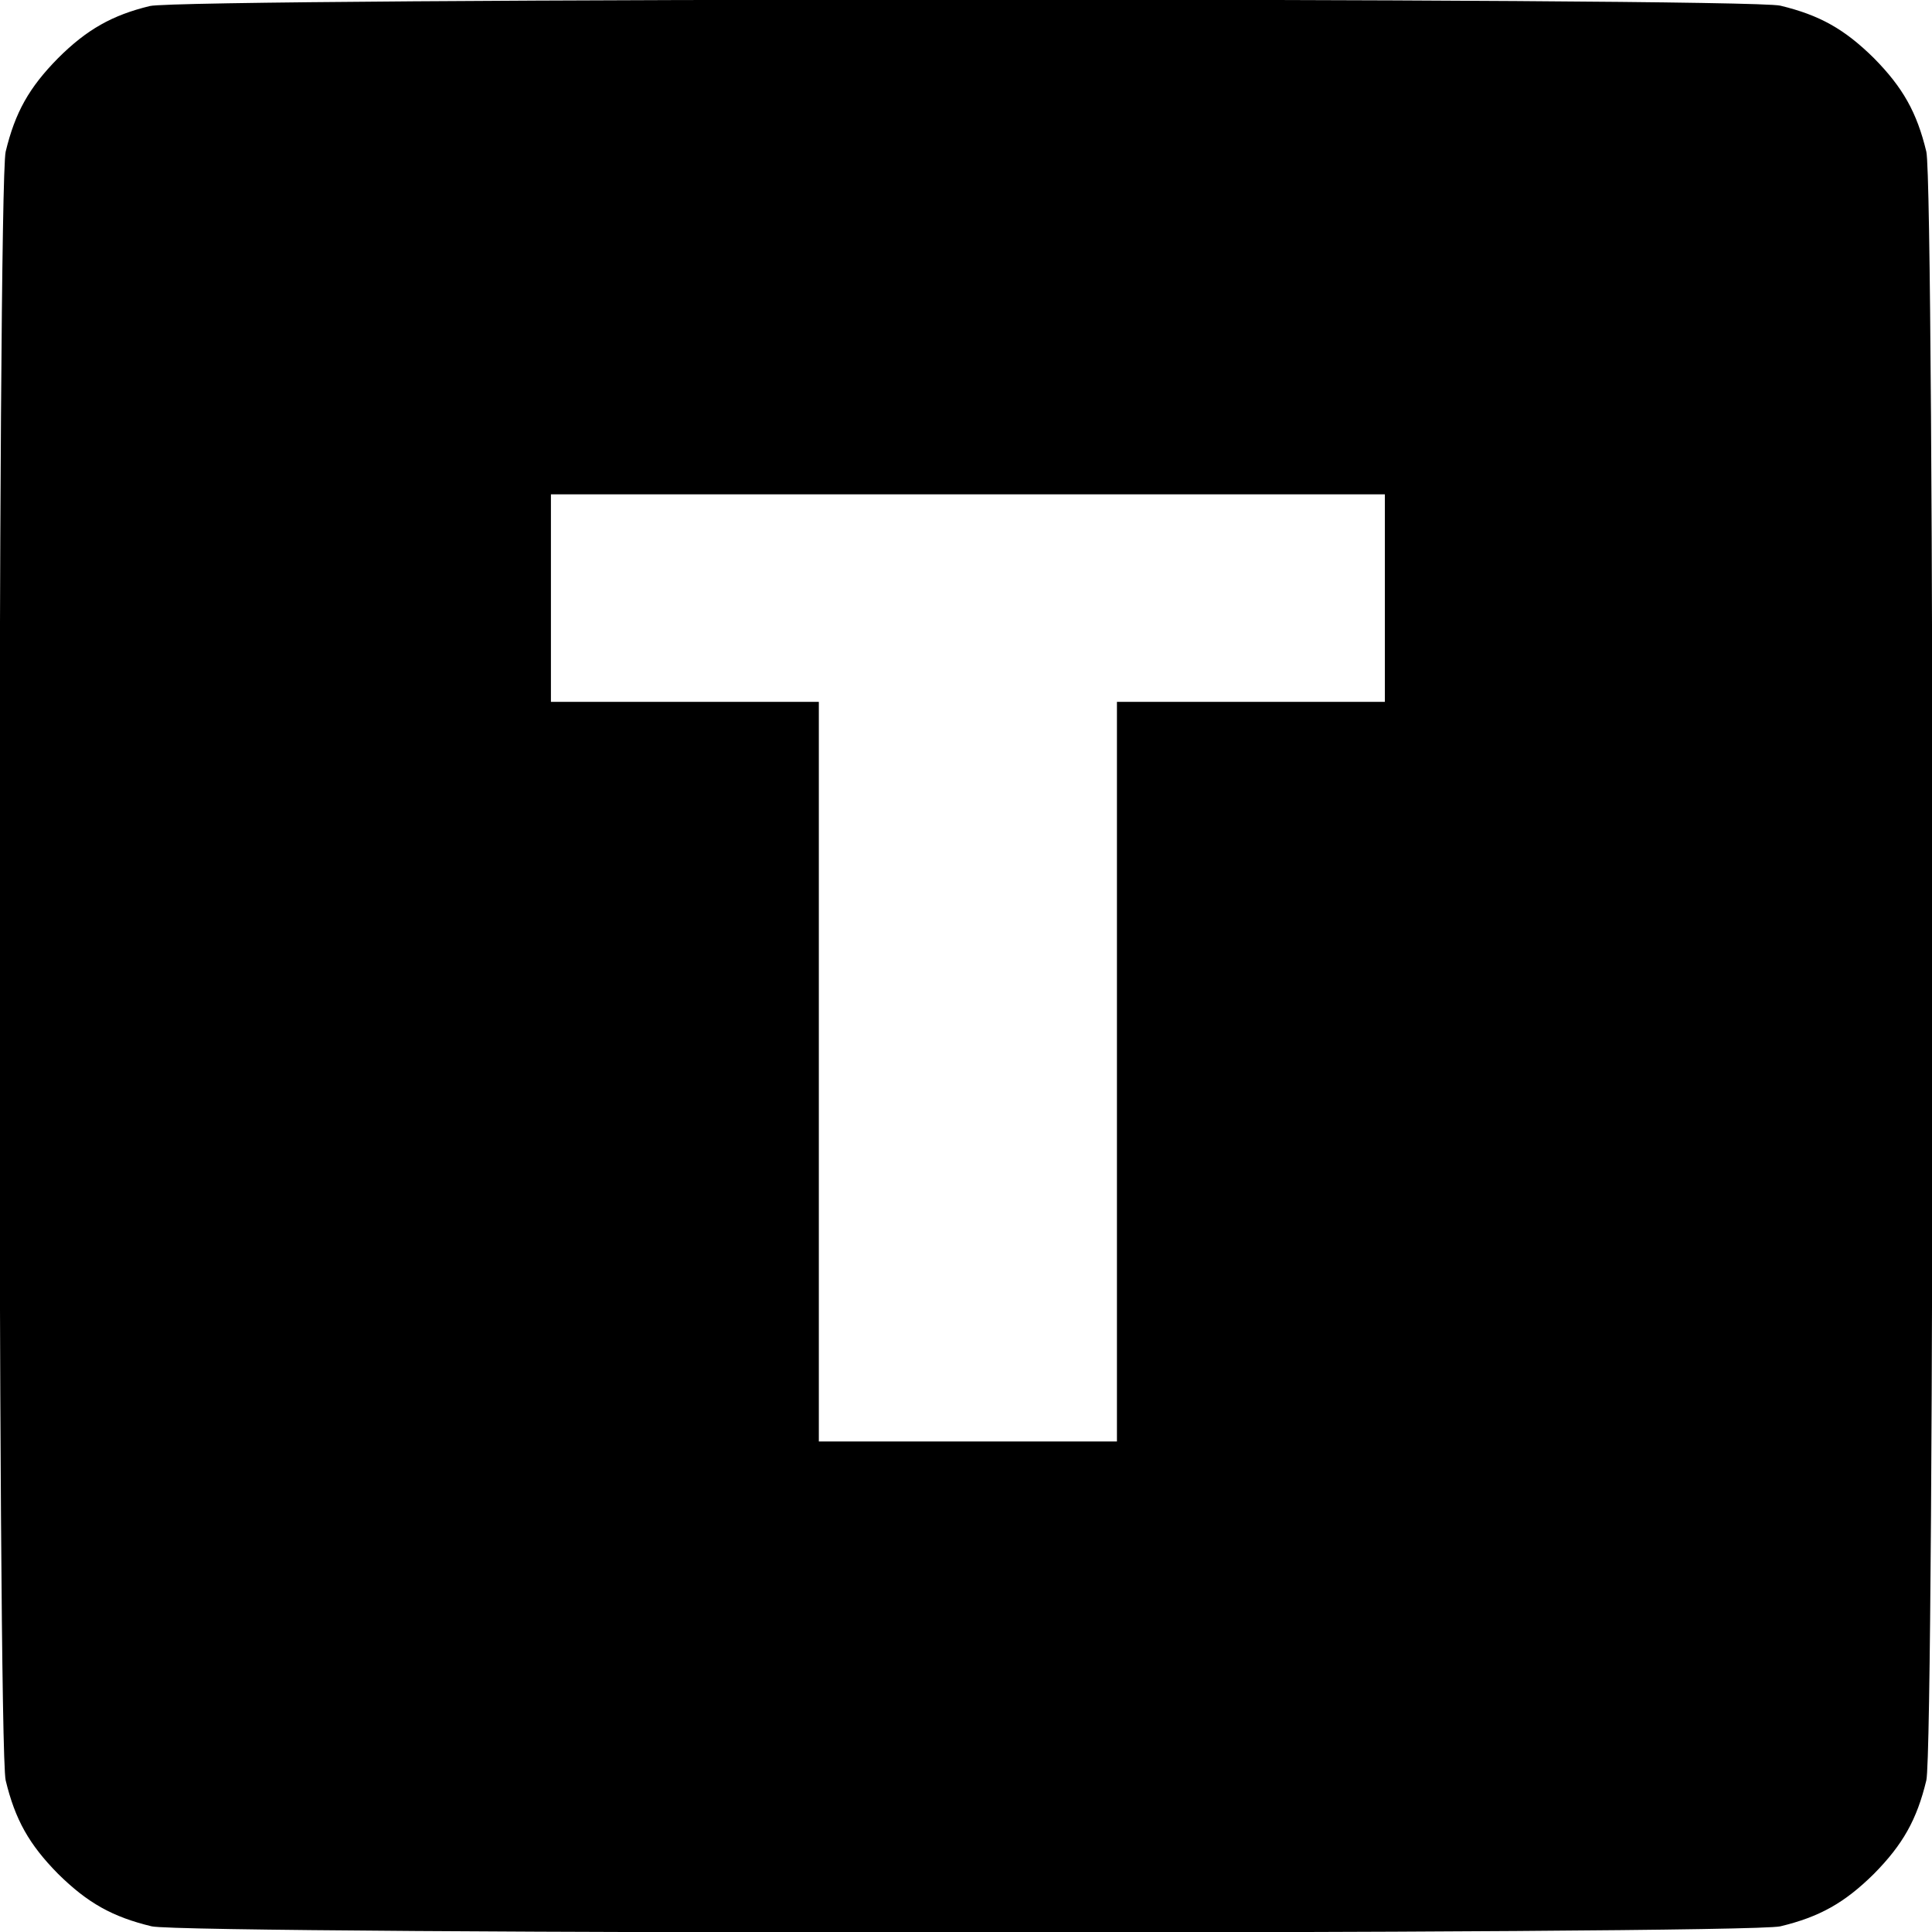
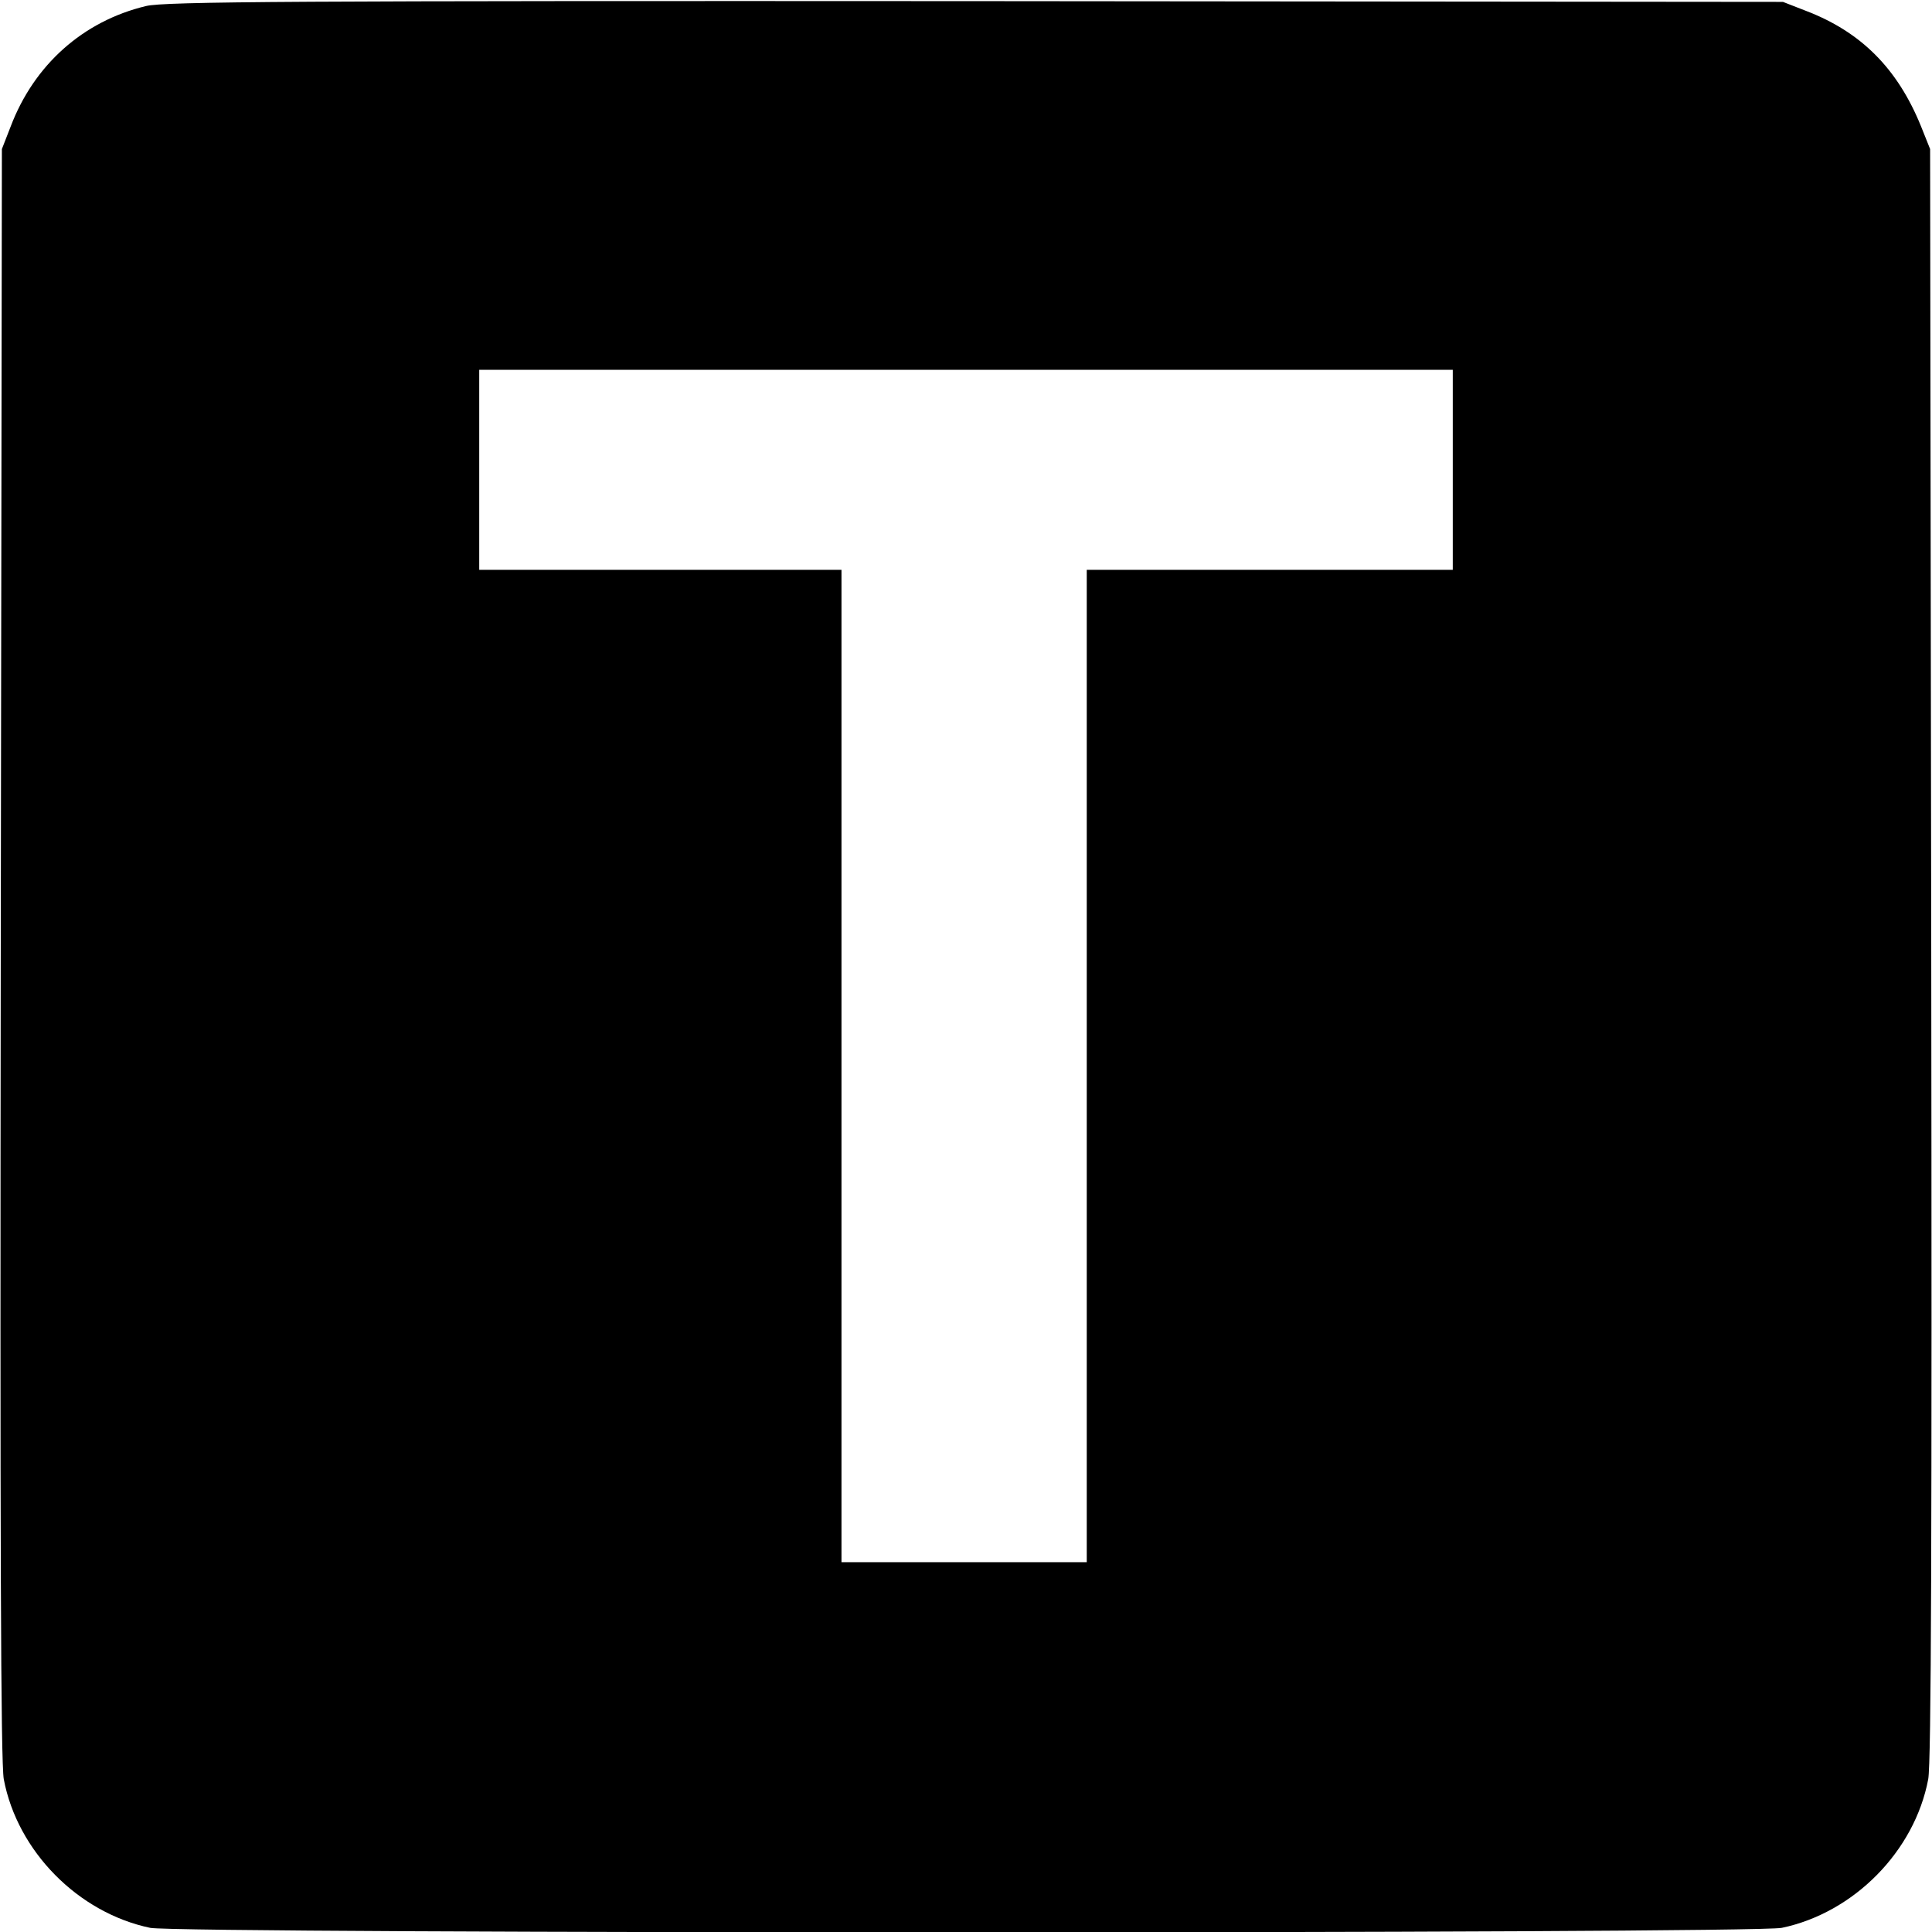
<svg xmlns="http://www.w3.org/2000/svg" version="1.0" width="512pt" height="512pt" viewBox="0 0 512 512" preserveAspectRatio="xMidYMid meet">
  <g transform="translate(0,512) scale(0.1,-0.1)" fill="#000000" stroke="none">
-     <path d="M397 5104 c-99 -24 -167 -62 -243 -138 -77 -78 -114 -144 -139 -248 -22 -95 -22 -4221 0 -4316 25 -104 62 -170 139 -248 78 -77 144 -114 248 -139 95 -22 4221 -22 4316 0 104 25 170 62 248 139 77 78 114 144 139 248 22 95 22 4221 0 4316 -25 104 -62 170 -139 248 -78 77 -144 114 -248 139 -92 22 -4231 21 -4321 -1z m3273 -1569 l0 -275 -355 0 -355 0 0 -980 0 -980 -395 0 -395 0 0 980 0 980 -355 0 -355 0 0 275 0 275 1105 0 1105 0 0 -275z" />
+     <path d="M387 5104 c-167 -40 -297 -156 -359 -320 l-23 -59 -3 -2130 c-2 -1555 0 -2146 8 -2190 36 -191 197 -354 388 -394 75 -16 4249 -16 4324 0 191 40 352 203 388 394 8 44 10 635 8 2190 l-3 2130 -24 60 c-62 153 -159 251 -307 307 l-59 23 -2140 2 c-1810 1 -2149 -1 -2198 -13z m3463 -1229 l0 -265 -485 0 -485 0 0 -1315 0 -1315 -325 0 -325 0 0 1315 0 1315 -480 0 -480 0 0 265 0 265 1290 0 1290 0 0 -265z" />
  </g>
</svg>
